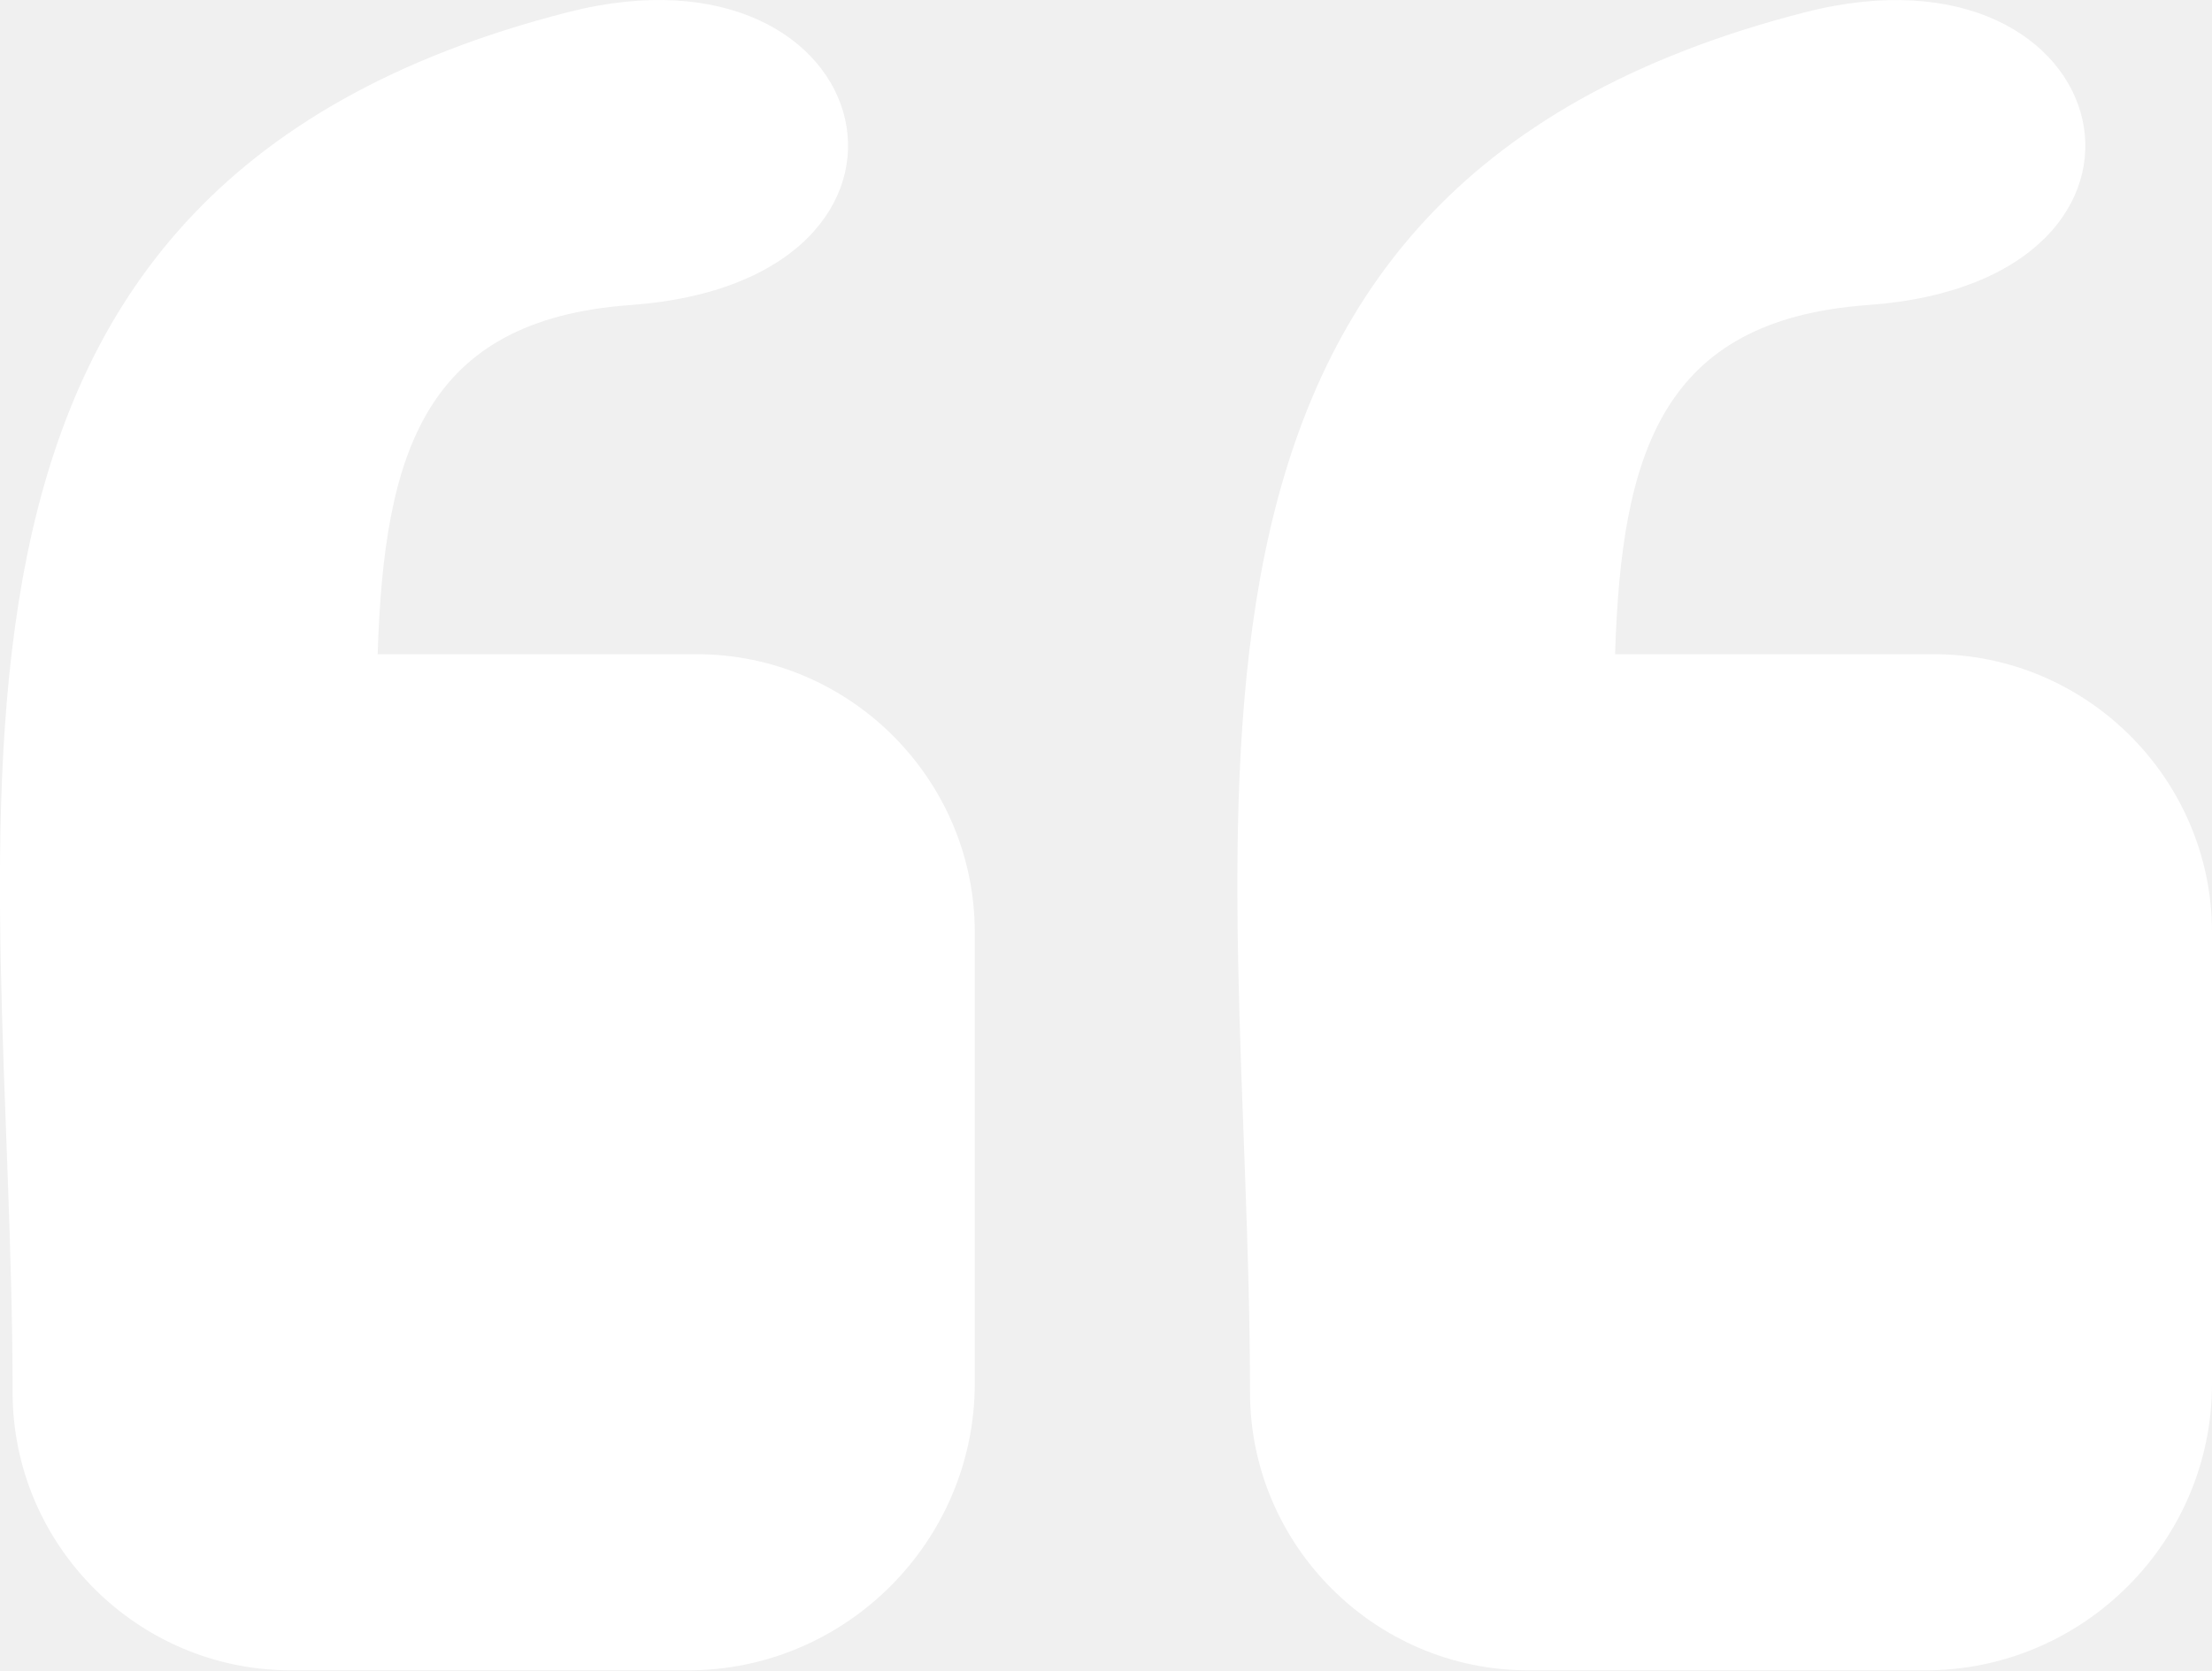
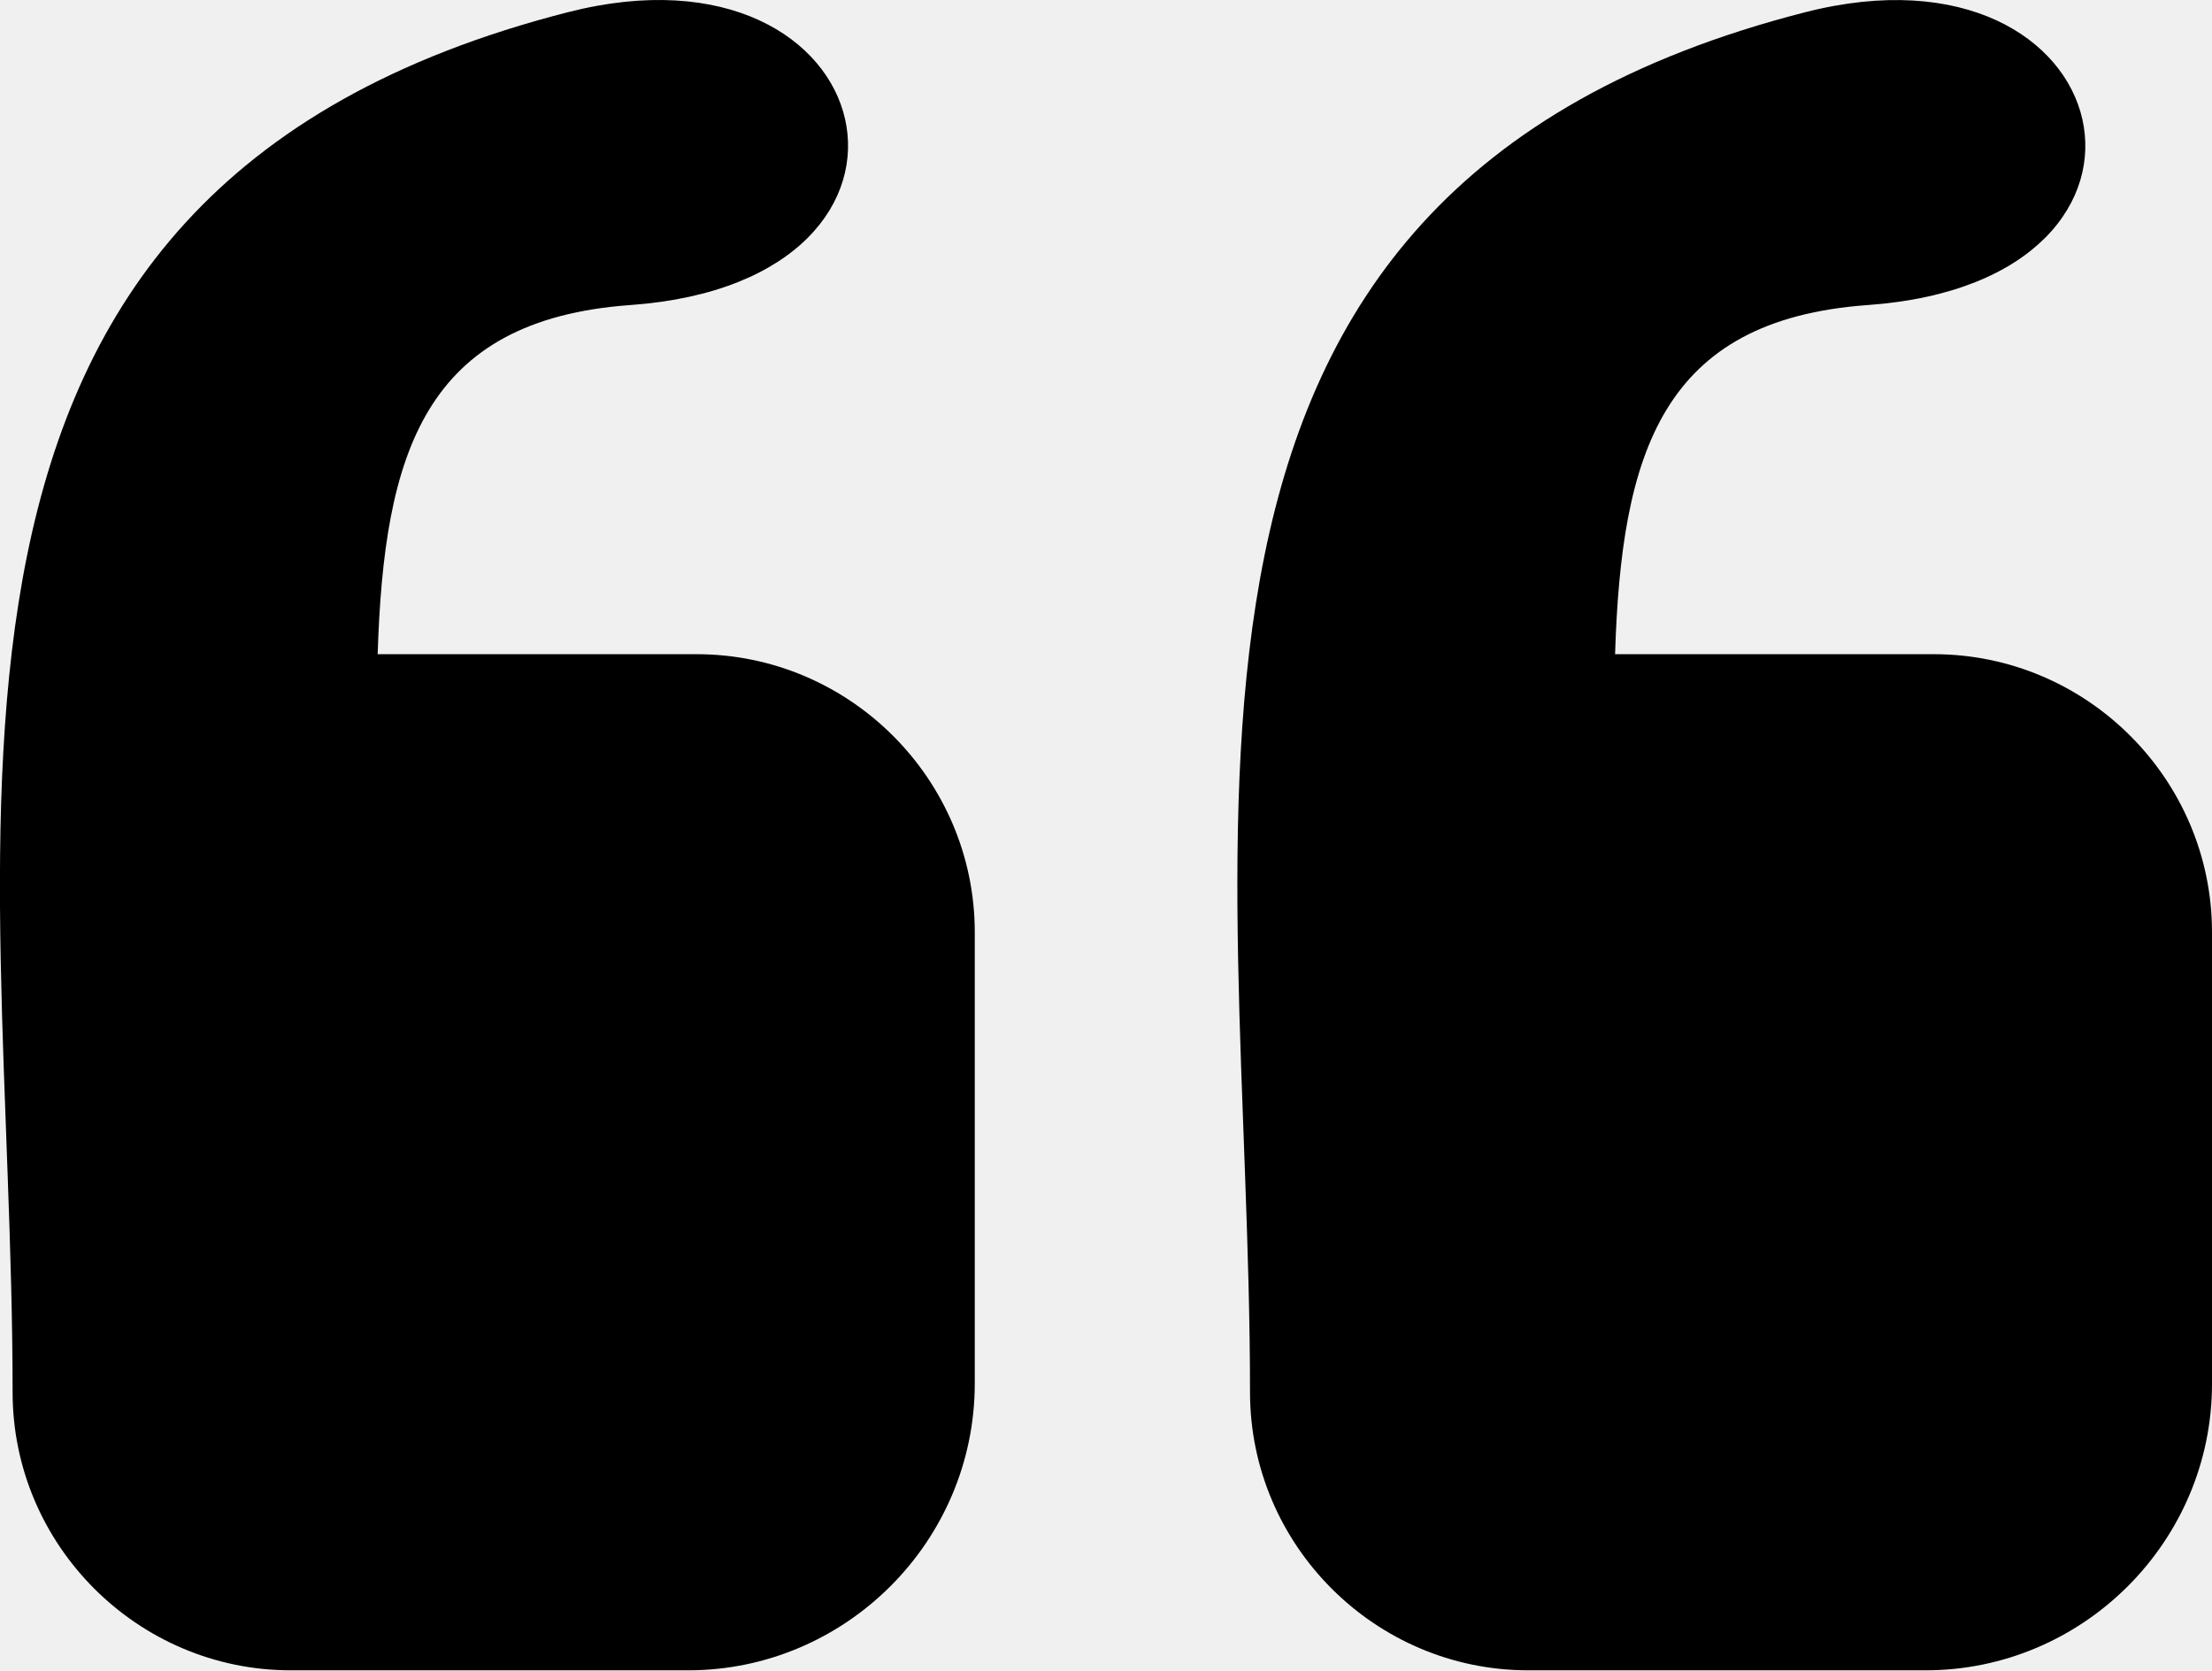
<svg xmlns="http://www.w3.org/2000/svg" version="1.1" id="Layer_1" x="0px" y="0px" viewBox="0 0 122.88 92.81" style="enable-background:new 0 0 122.88 92.81" xml:space="preserve">
  <style type="text/css">.st0{fill-rule:evenodd;clip-rule:evenodd;}</style>
  <g>
-     <path fill="#FFFFFF" class="st0" d="M106.97,92.81H84.89c-8.5,0-15.45-6.95-15.45-15.45c0-31.79-8.12-66.71,30.84-76.68 c17.65-4.51,22.25,14.93,3.48,16.27c-11.45,0.82-13.69,8.22-14.04,19.4h17.71c8.5,0,15.45,6.95,15.45,15.45v25.09 C122.88,85.65,115.72,92.81,106.97,92.81L106.97,92.81z M38.23,92.81H16.15c-8.5,0-15.45-6.95-15.45-15.45 c0-31.79-8.12-66.71,30.84-76.68C49.2-3.84,53.8,15.6,35.02,16.95c-11.45,0.82-13.69,8.22-14.04,19.4H38.7 c8.5,0,15.45,6.95,15.45,15.45v25.09C54.14,85.65,46.98,92.81,38.23,92.81L38.23,92.81z" />
+     <path class="st0" d="M106.97,92.81H84.89c-8.5,0-15.45-6.95-15.45-15.45c0-31.79-8.12-66.71,30.84-76.68 c17.65-4.51,22.25,14.93,3.48,16.27c-11.45,0.82-13.69,8.22-14.04,19.4h17.71c8.5,0,15.45,6.95,15.45,15.45v25.09 C122.88,85.65,115.72,92.81,106.97,92.81L106.97,92.81z M38.23,92.81H16.15c-8.5,0-15.45-6.95-15.45-15.45 c0-31.79-8.12-66.71,30.84-76.68C49.2-3.84,53.8,15.6,35.02,16.95c-11.45,0.82-13.69,8.22-14.04,19.4H38.7 c8.5,0,15.45,6.95,15.45,15.45v25.09C54.14,85.65,46.98,92.81,38.23,92.81L38.23,92.81z" />
  </g>
</svg>
